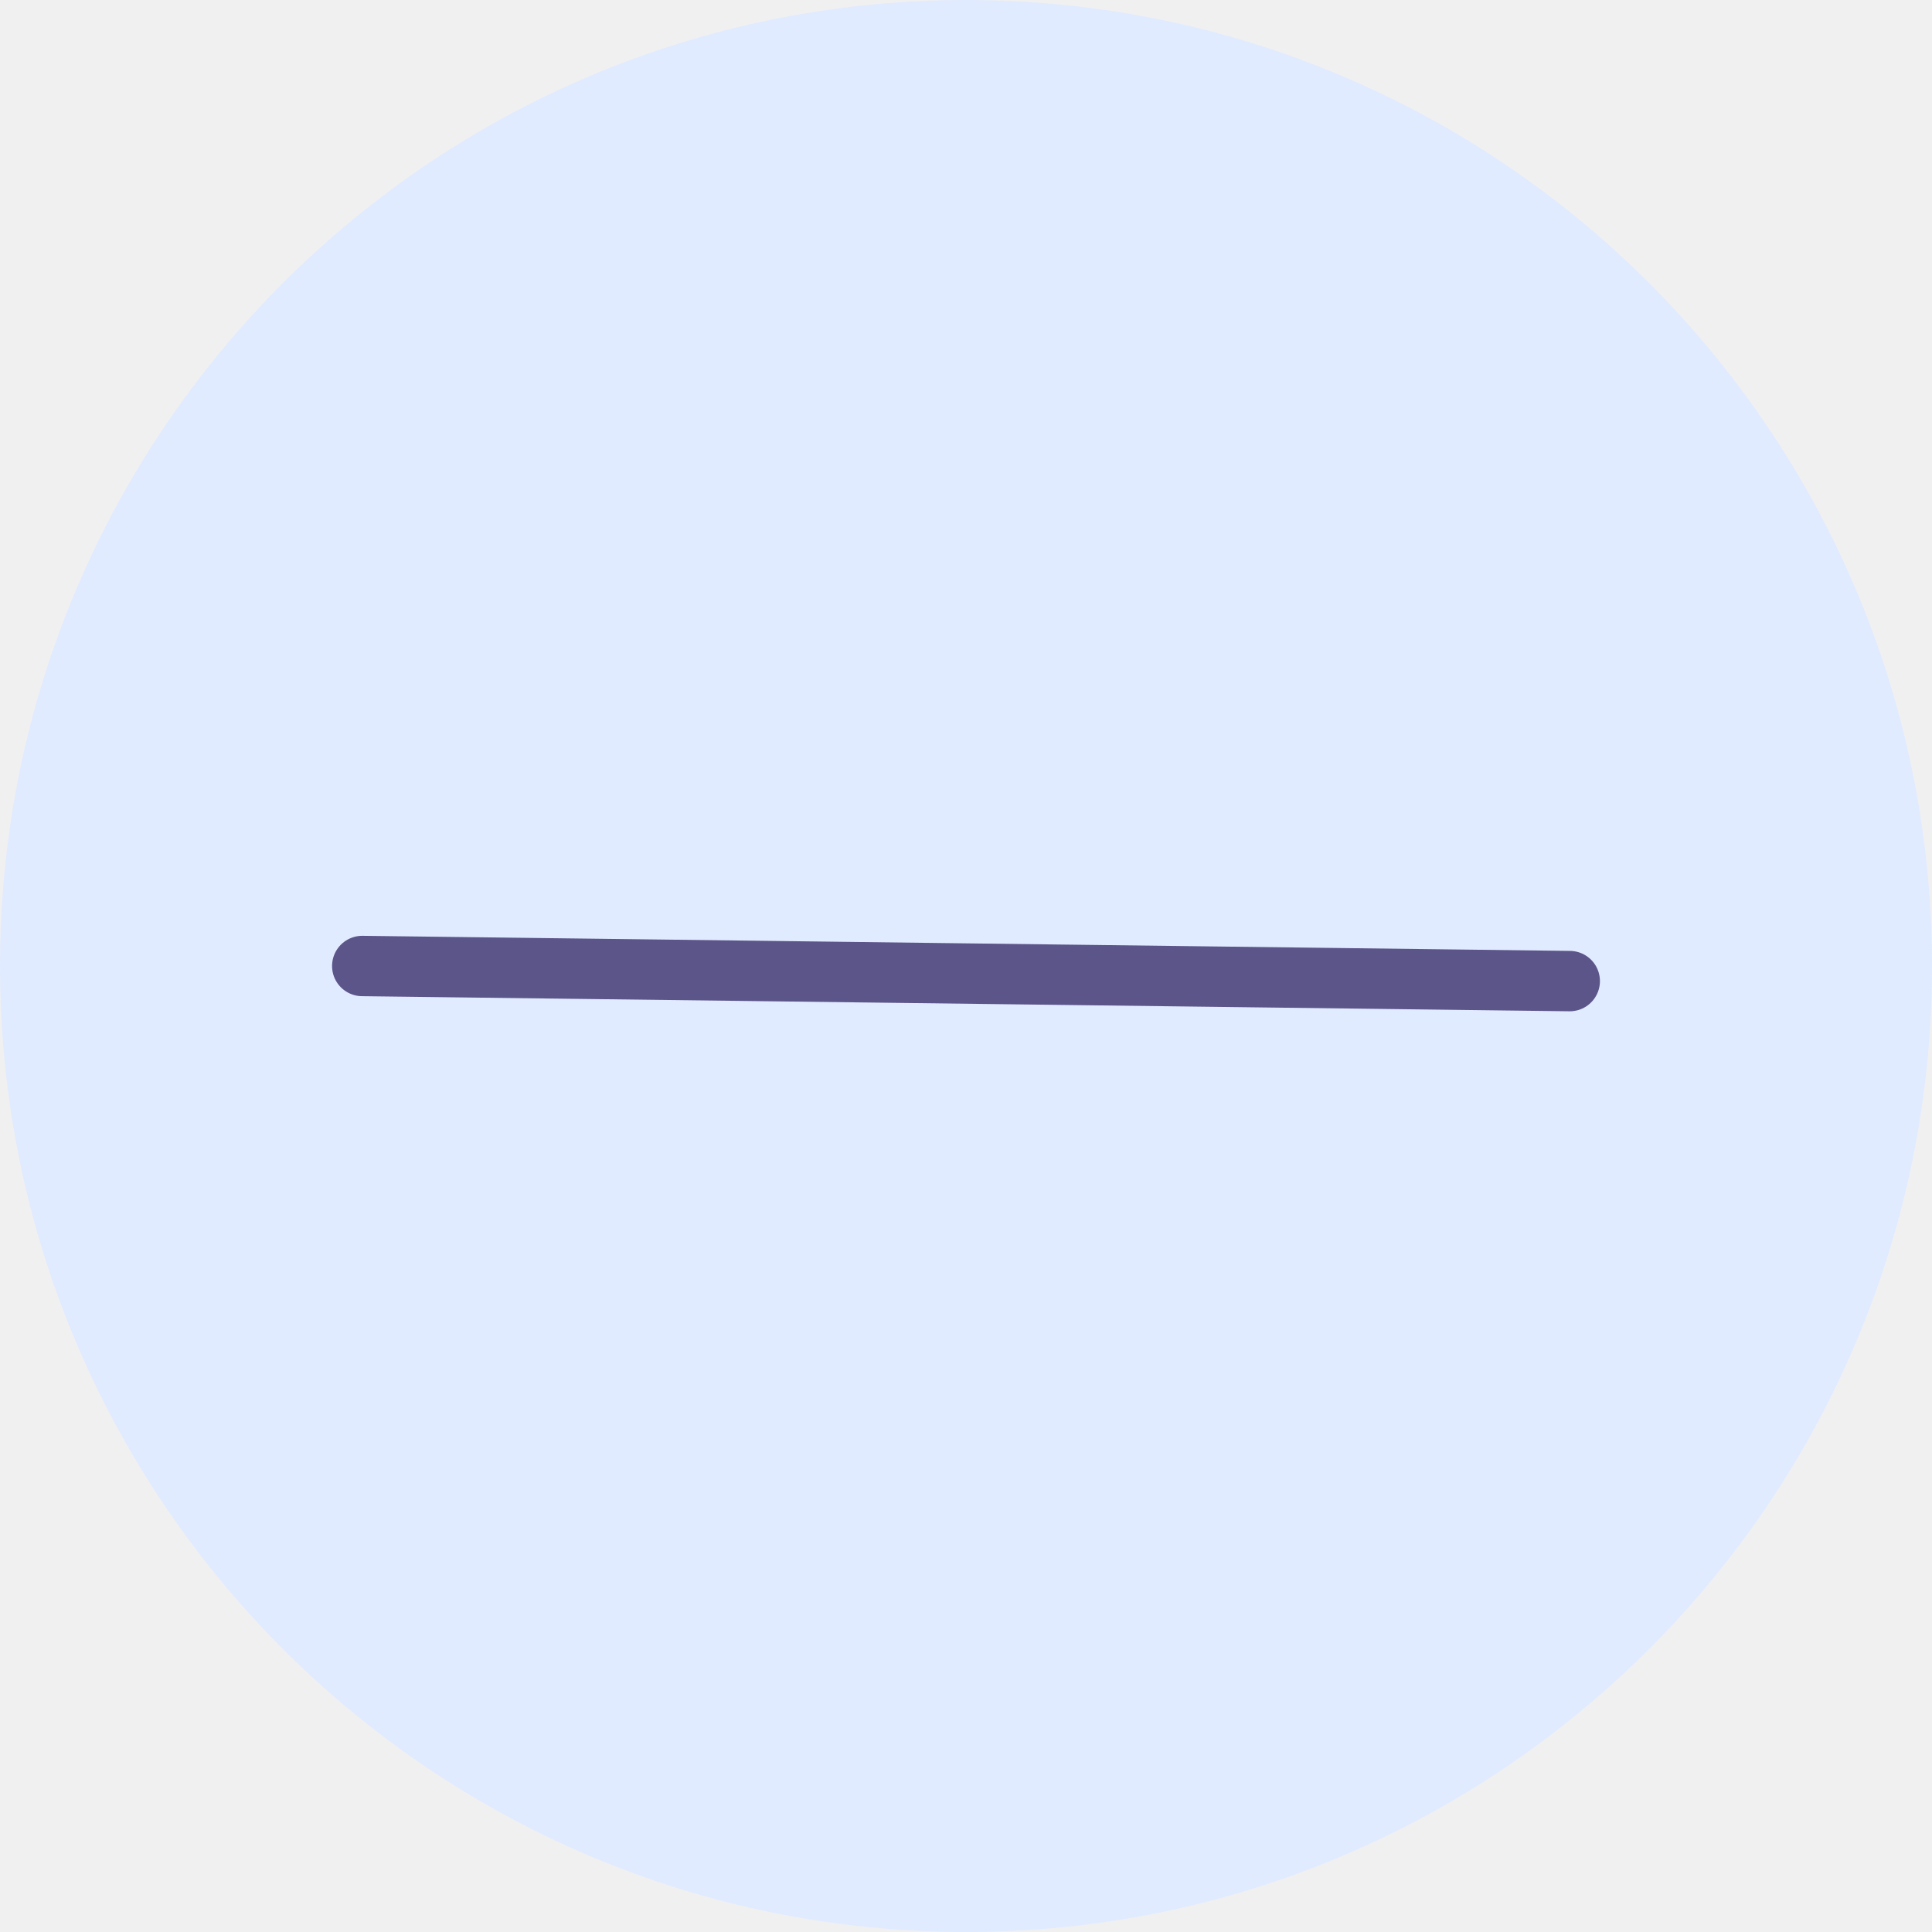
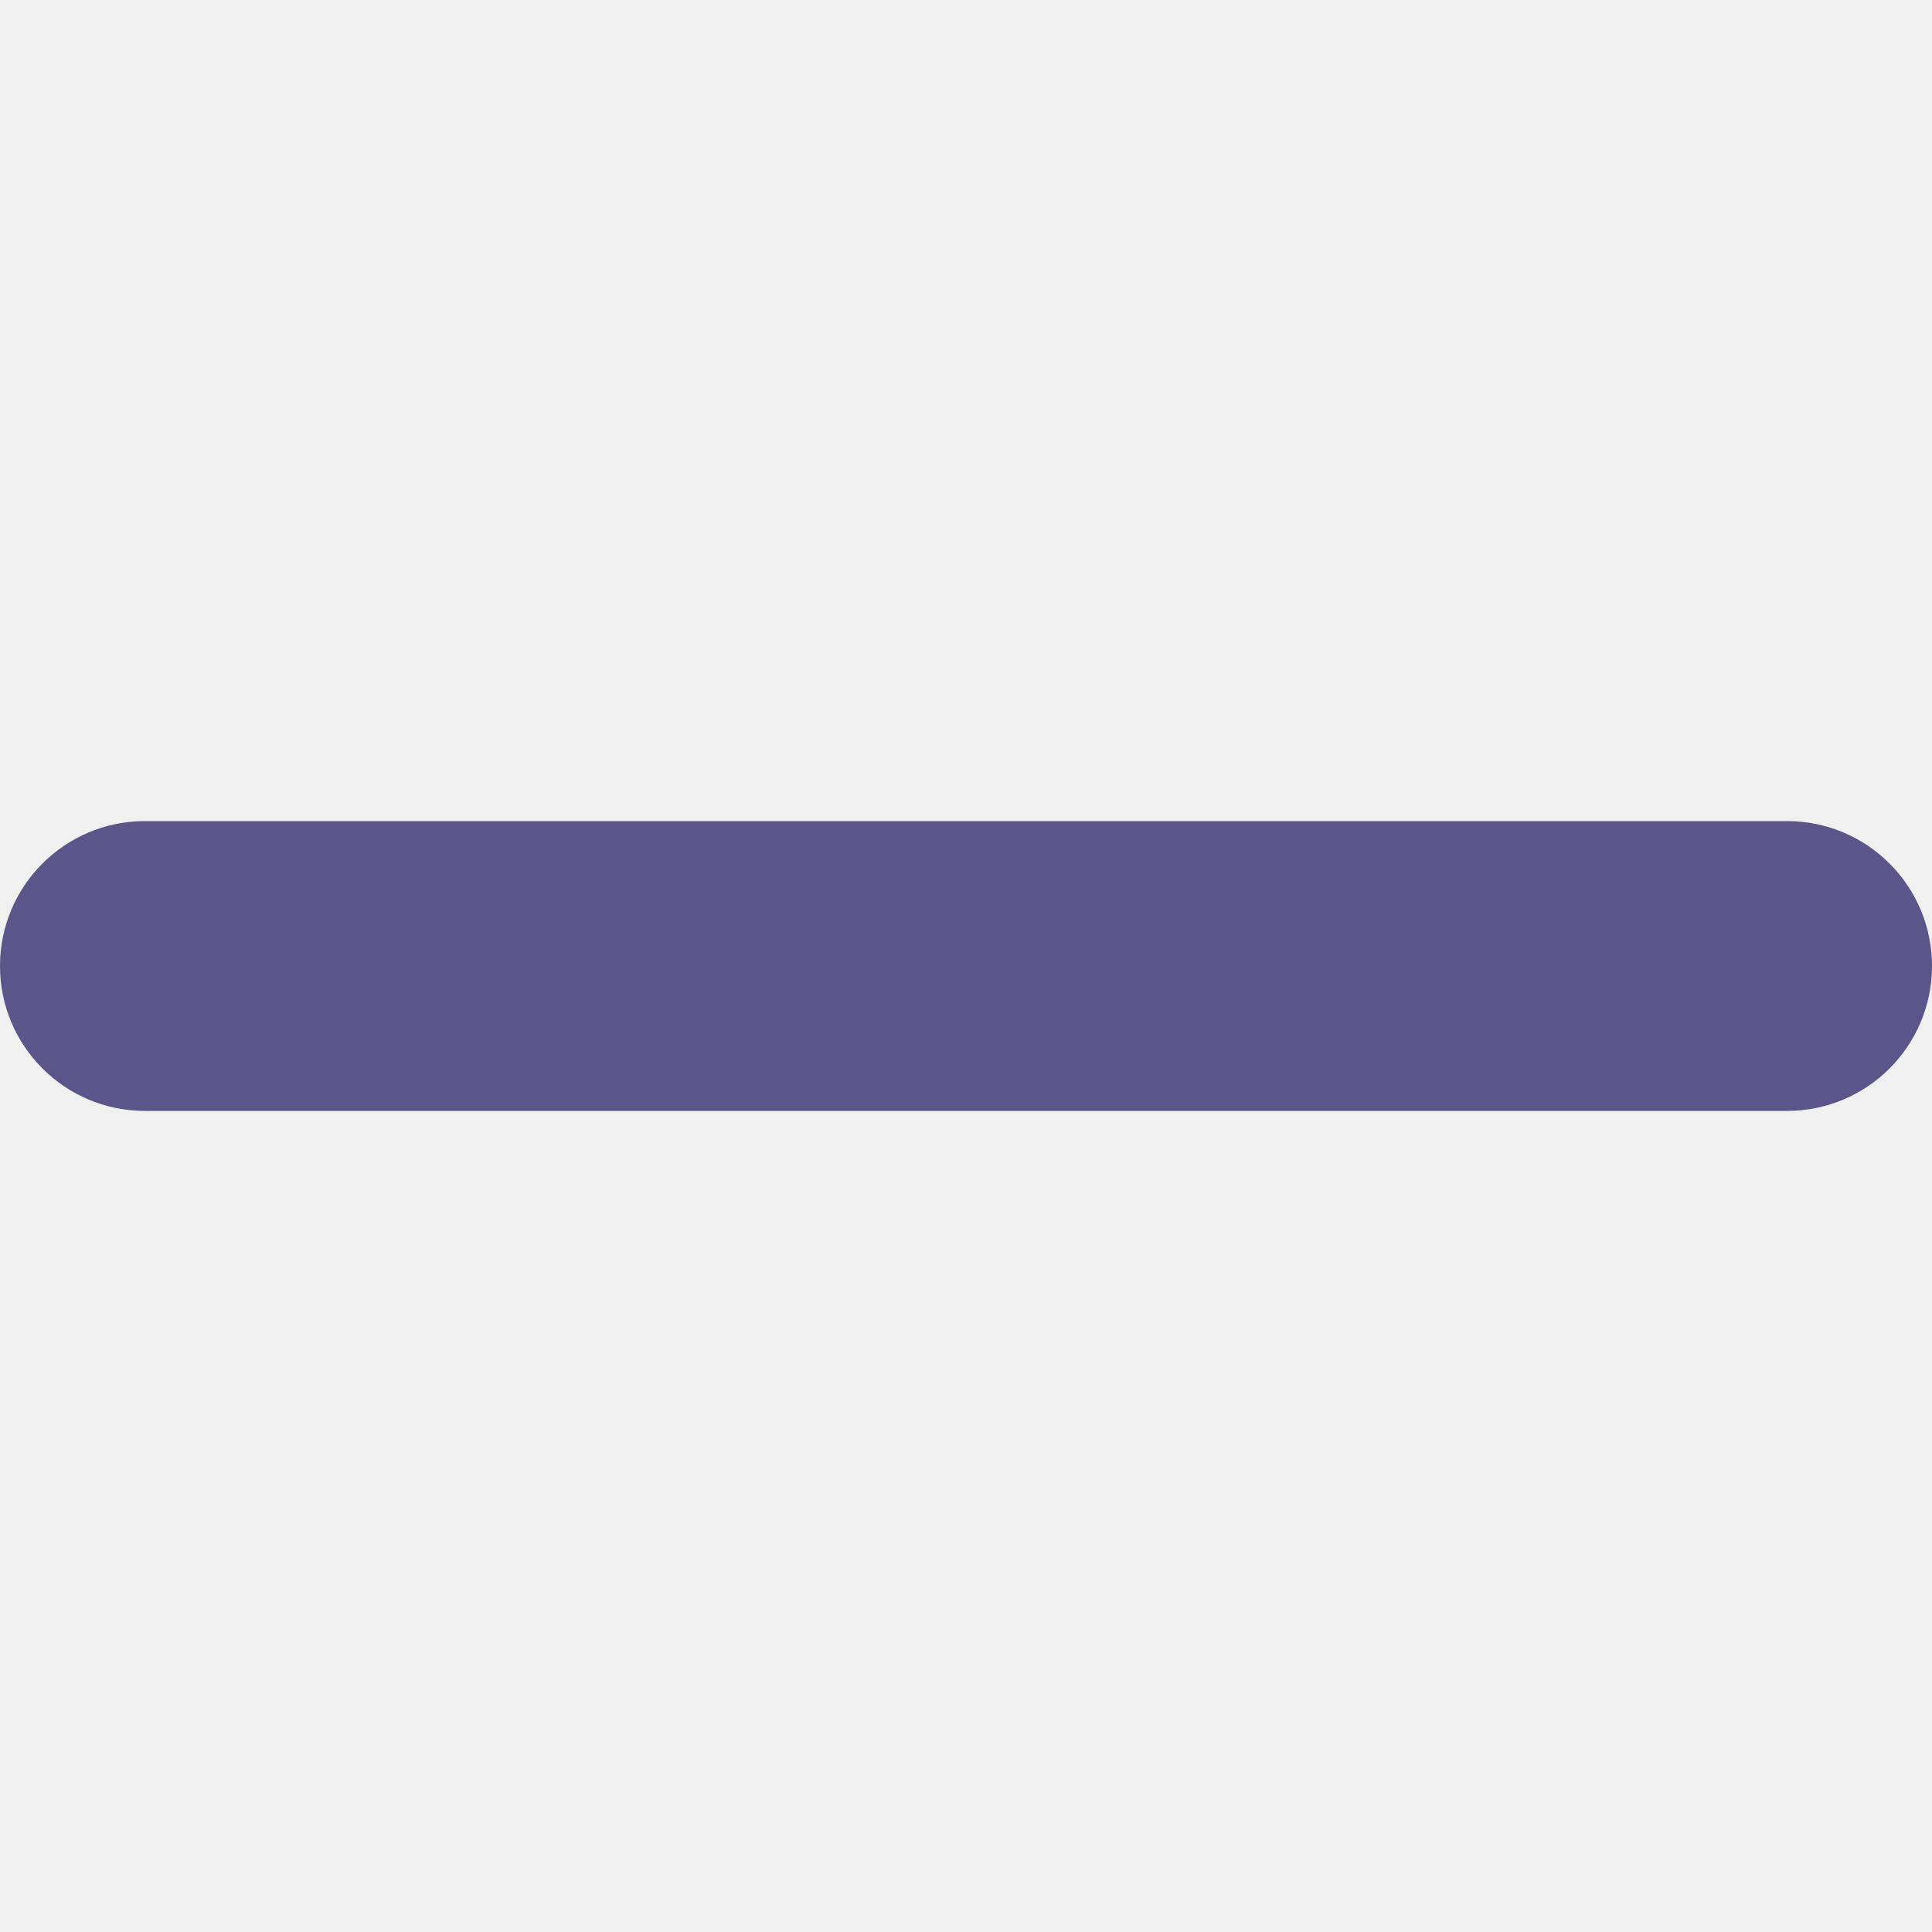
- <svg xmlns="http://www.w3.org/2000/svg" width="24" height="24" viewBox="0 0 64 64" fill="none">
-   <g clip-path="url(#clip0_1_19)">
-     <path d="M32 64C49.673 64 64 49.673 64 32C64 14.327 49.673 0 32 0C14.327 0 0 14.327 0 32C0 49.673 14.327 64 32 64Z" fill="#E1EBFF" />
-     <path d="M12 32L52 32.5" stroke="#5C5589" stroke-width="2" stroke-linecap="round" />
-   </g>
-   <defs>
-     <clipPath id="clip0_1_19">
-       <rect width="64" height="64" fill="white" />
-     </clipPath>
-   </defs>
+ <svg xmlns="http://www.w3.org/2000/svg" fill="none" viewBox="0 0 10 10" id="Minus--Streamline-Micro" height="10" width="10">
+   <path fill="#5C5589" fill-rule="evenodd" d="M0 5a0.75 0.75 0 0 1 0.75 -0.75h8.5a0.75 0.75 0 0 1 0 1.5H0.75A0.75 0.75 0 0 1 0 5Z" clip-rule="evenodd" stroke-width="1" />
</svg>
